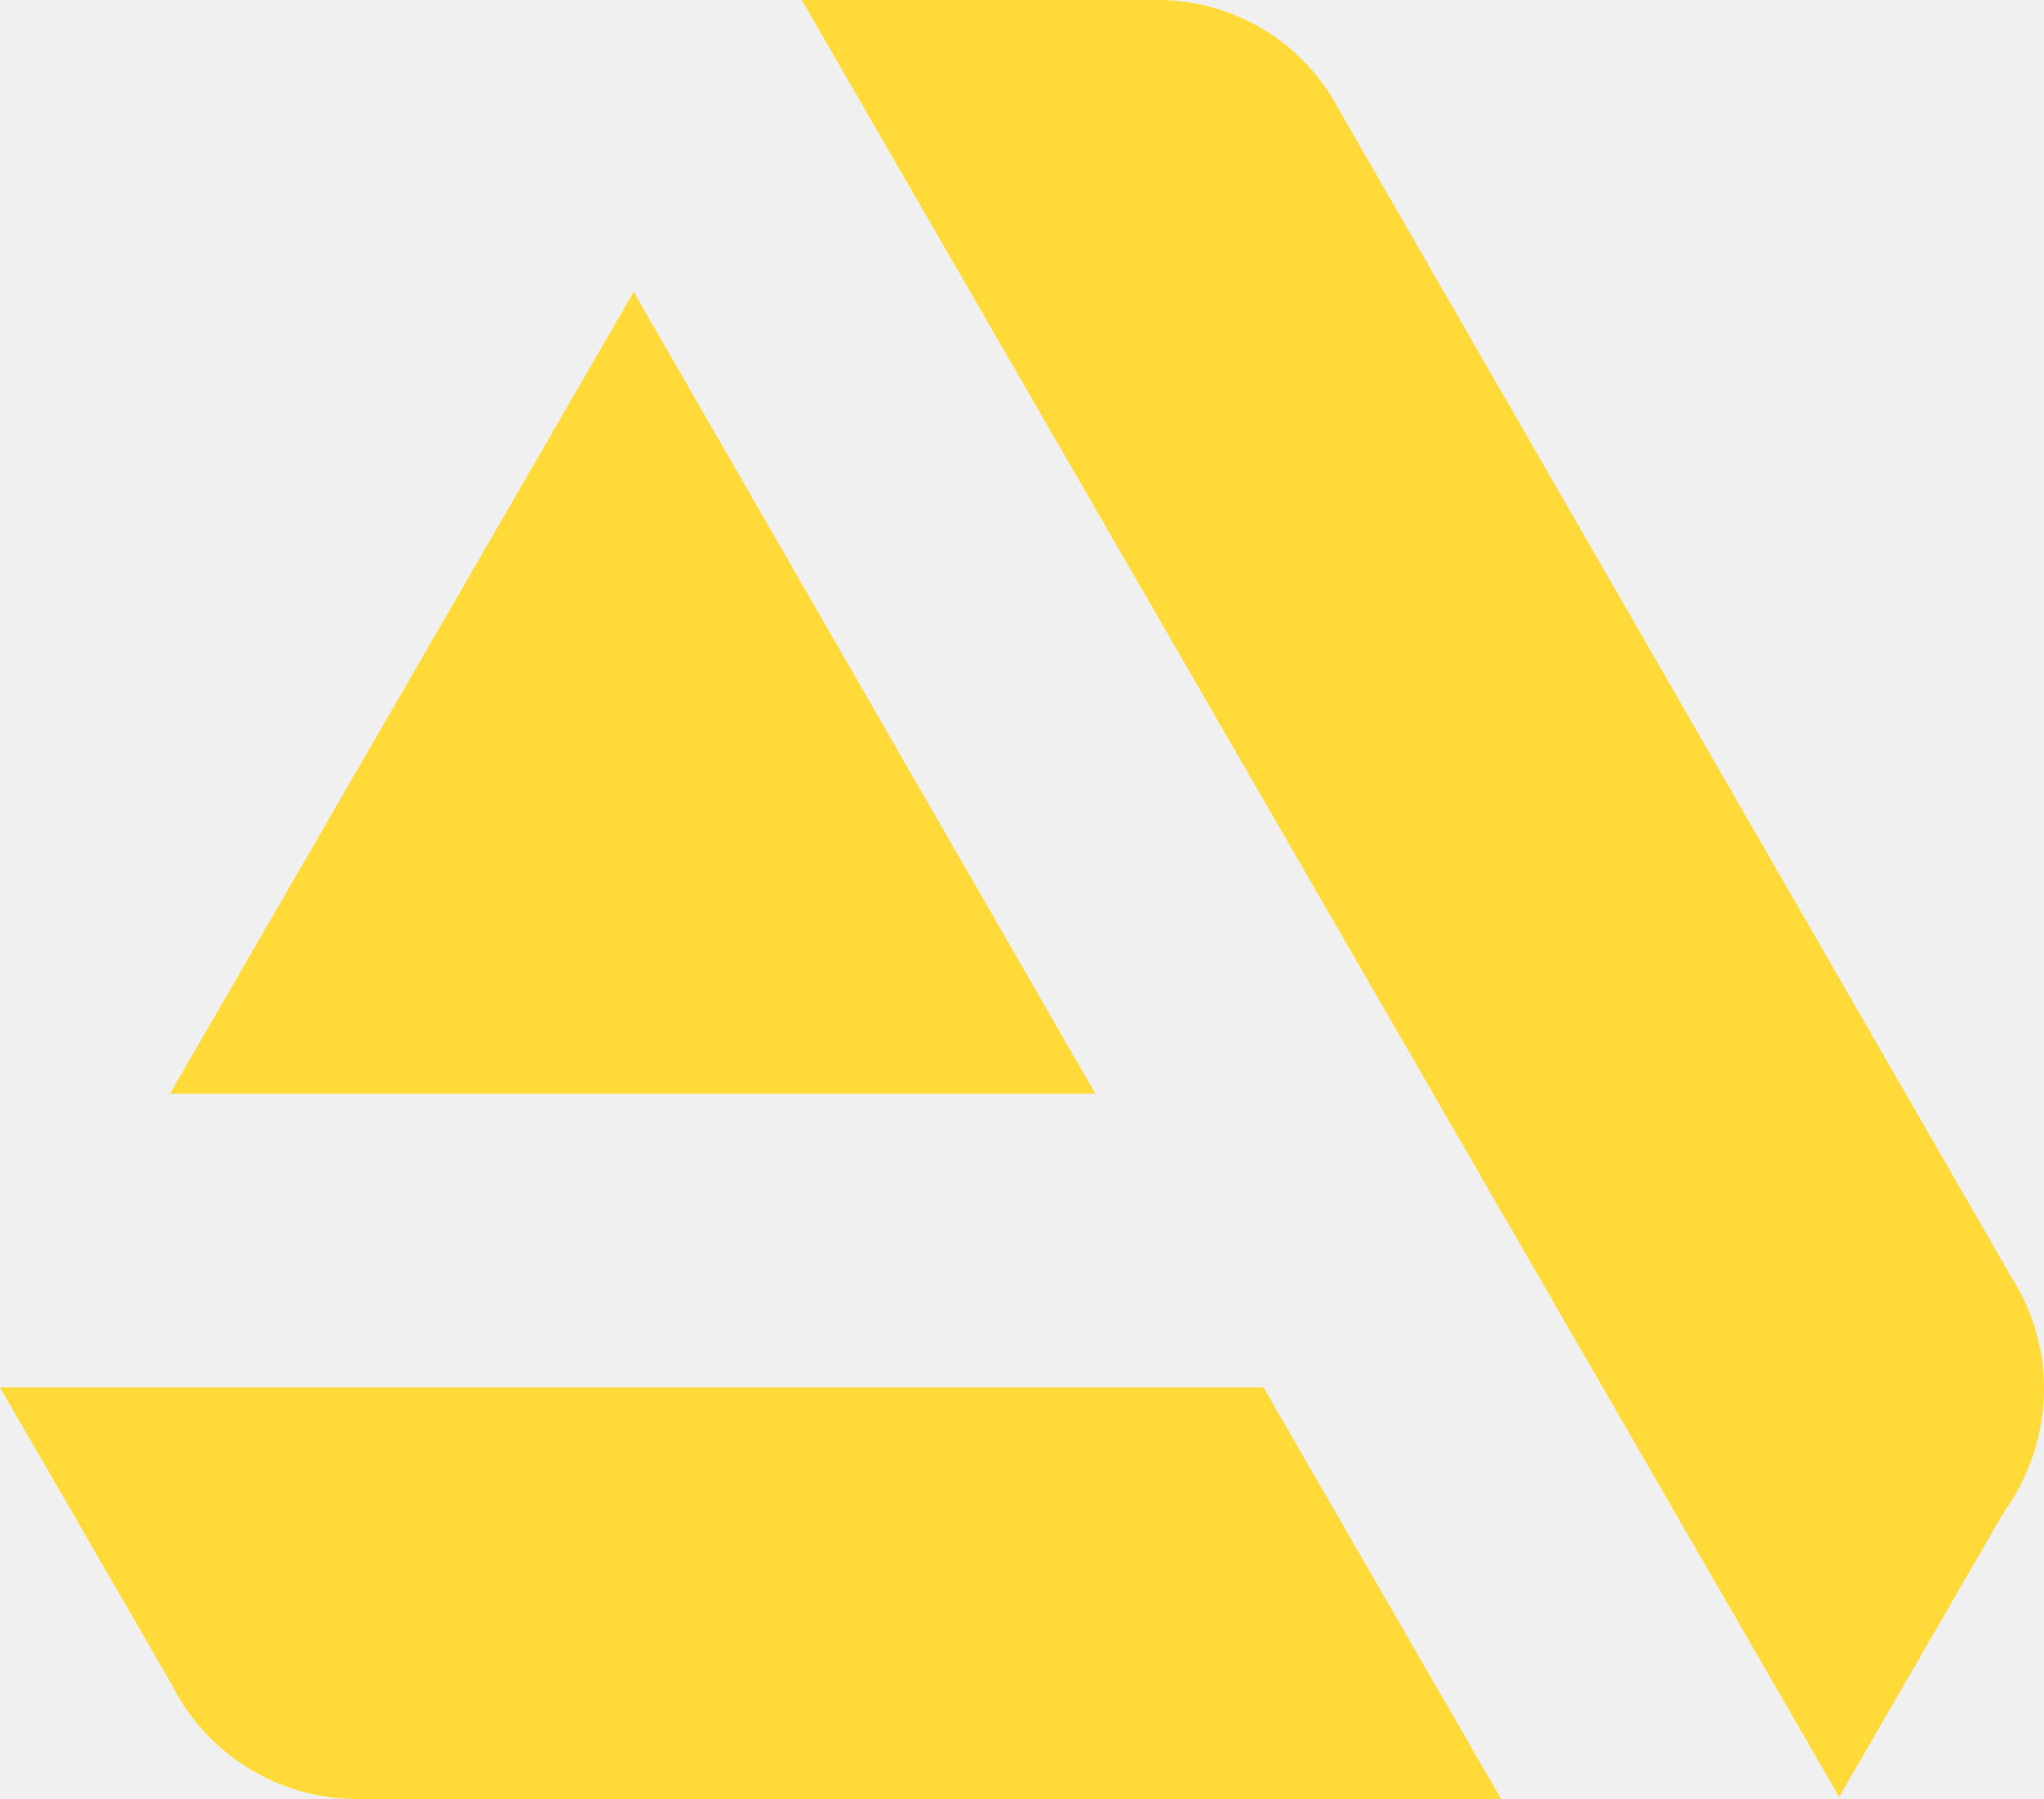
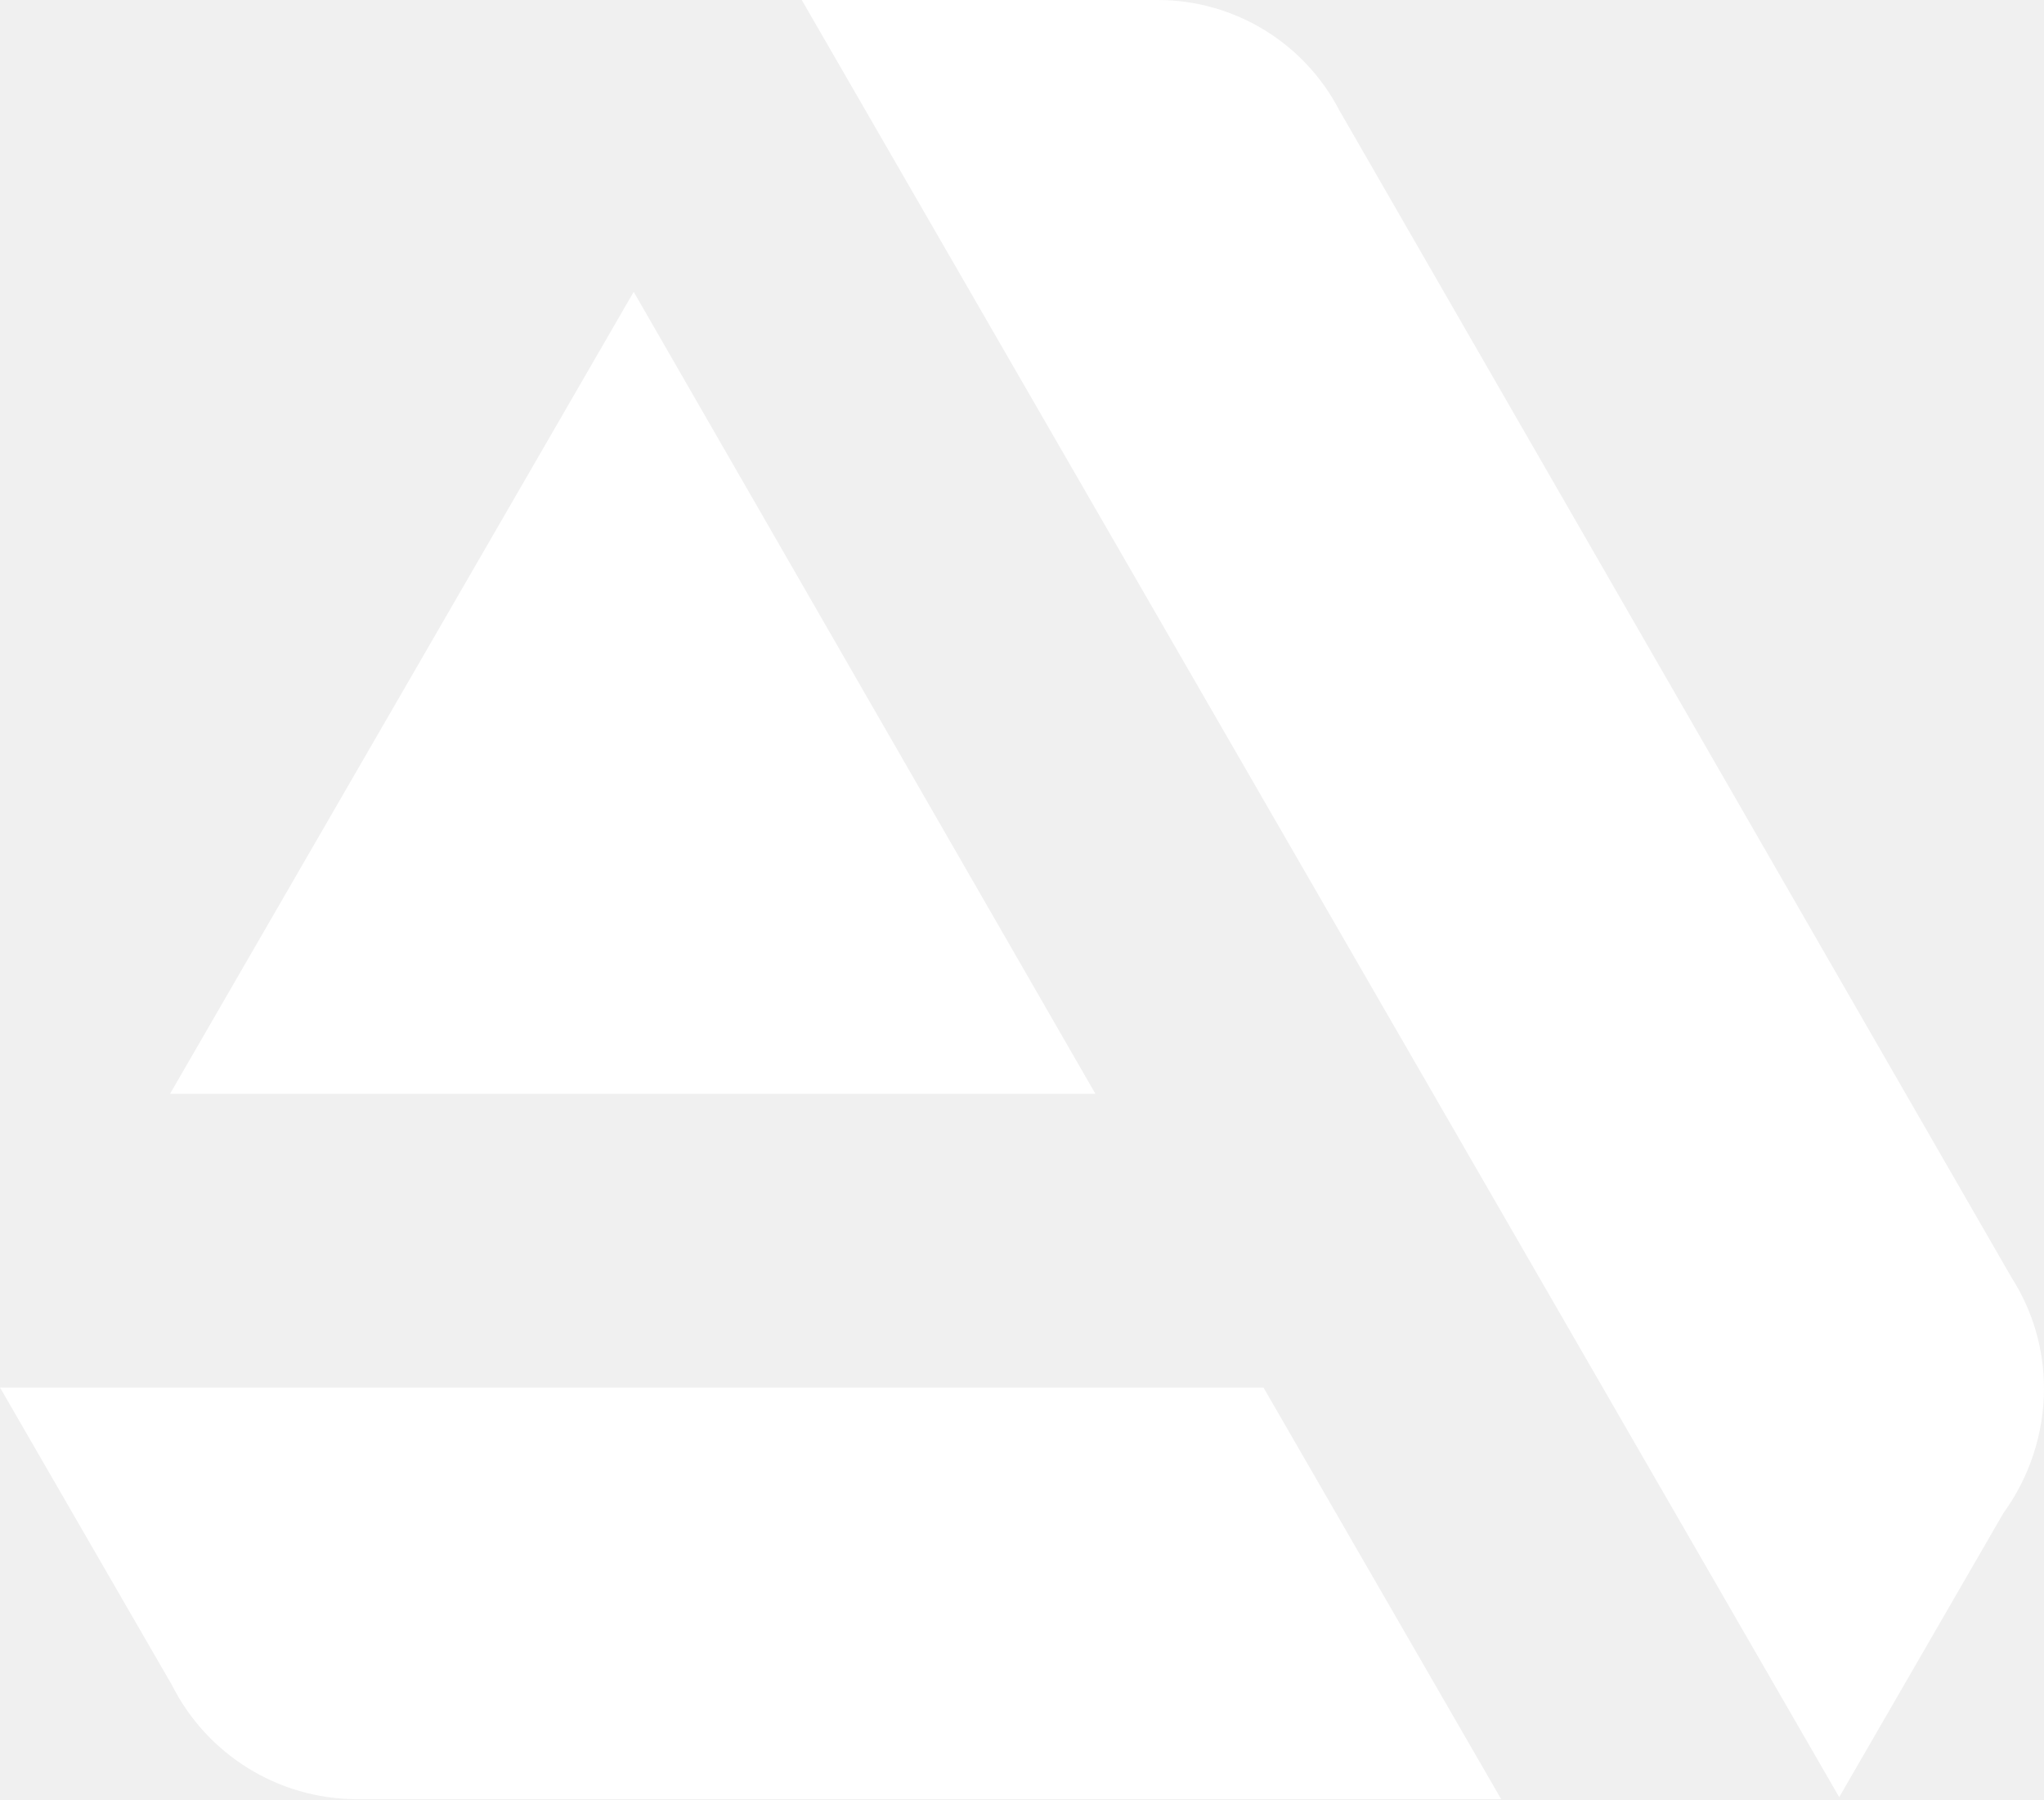
- <svg xmlns="http://www.w3.org/2000/svg" width="25.101" height="22.088" viewBox="0 0 25.101 22.088">
+ <svg xmlns="http://www.w3.org/2000/svg" width="25.101" height="22.089" viewBox="0 0 25.101 22.089">
  <g id="ArtStation-logomark-white" transform="translate(-51.4 -51.5)">
-     <path id="Tracciato_4" data-name="Tracciato 4" d="M51.4,123.3l2.112,3.654h0a2.548,2.548,0,0,0,2.254,1.4H69.835L66.916,123.3Z" transform="translate(0 -54.765)" fill="#ffda38" />
-     <path id="Tracciato_5" data-name="Tracciato 5" d="M108.155,68.558a2.525,2.525,0,0,0-.4-1.376L99.5,52.852a2.513,2.513,0,0,0-2.23-1.352H92.9l12.74,22.064,2.017-3.488A2.61,2.61,0,0,0,108.155,68.558Z" transform="translate(-31.654 0)" fill="#ffda38" />
-     <path id="Tracciato_6" data-name="Tracciato 6" d="M71.564,76.446,65.894,66.6,60.2,76.446Z" transform="translate(-6.712 -11.517)" fill="#ffda38" />
+     <path id="Tracciato_4" data-name="Tracciato 4" d="M51.4,123.3l2.112,3.654h0a2.548,2.548,0,0,0,2.254,1.4H69.835L66.916,123.3Z" transform="translate(0 -54.765)" fill="#fff" />
+     <path id="Tracciato_5" data-name="Tracciato 5" d="M108.155,68.558a2.525,2.525,0,0,0-.4-1.376L99.5,52.852A2.513,2.513,0,0,0,97.27,51.5H92.9l12.74,22.064,2.017-3.488A2.61,2.61,0,0,0,108.155,68.558Z" transform="translate(-31.654)" fill="#fff" />
+     <path id="Tracciato_6" data-name="Tracciato 6" d="M71.564,76.446,65.894,66.6,60.2,76.446Z" transform="translate(-6.712 -11.517)" fill="#fff" />
  </g>
</svg>
